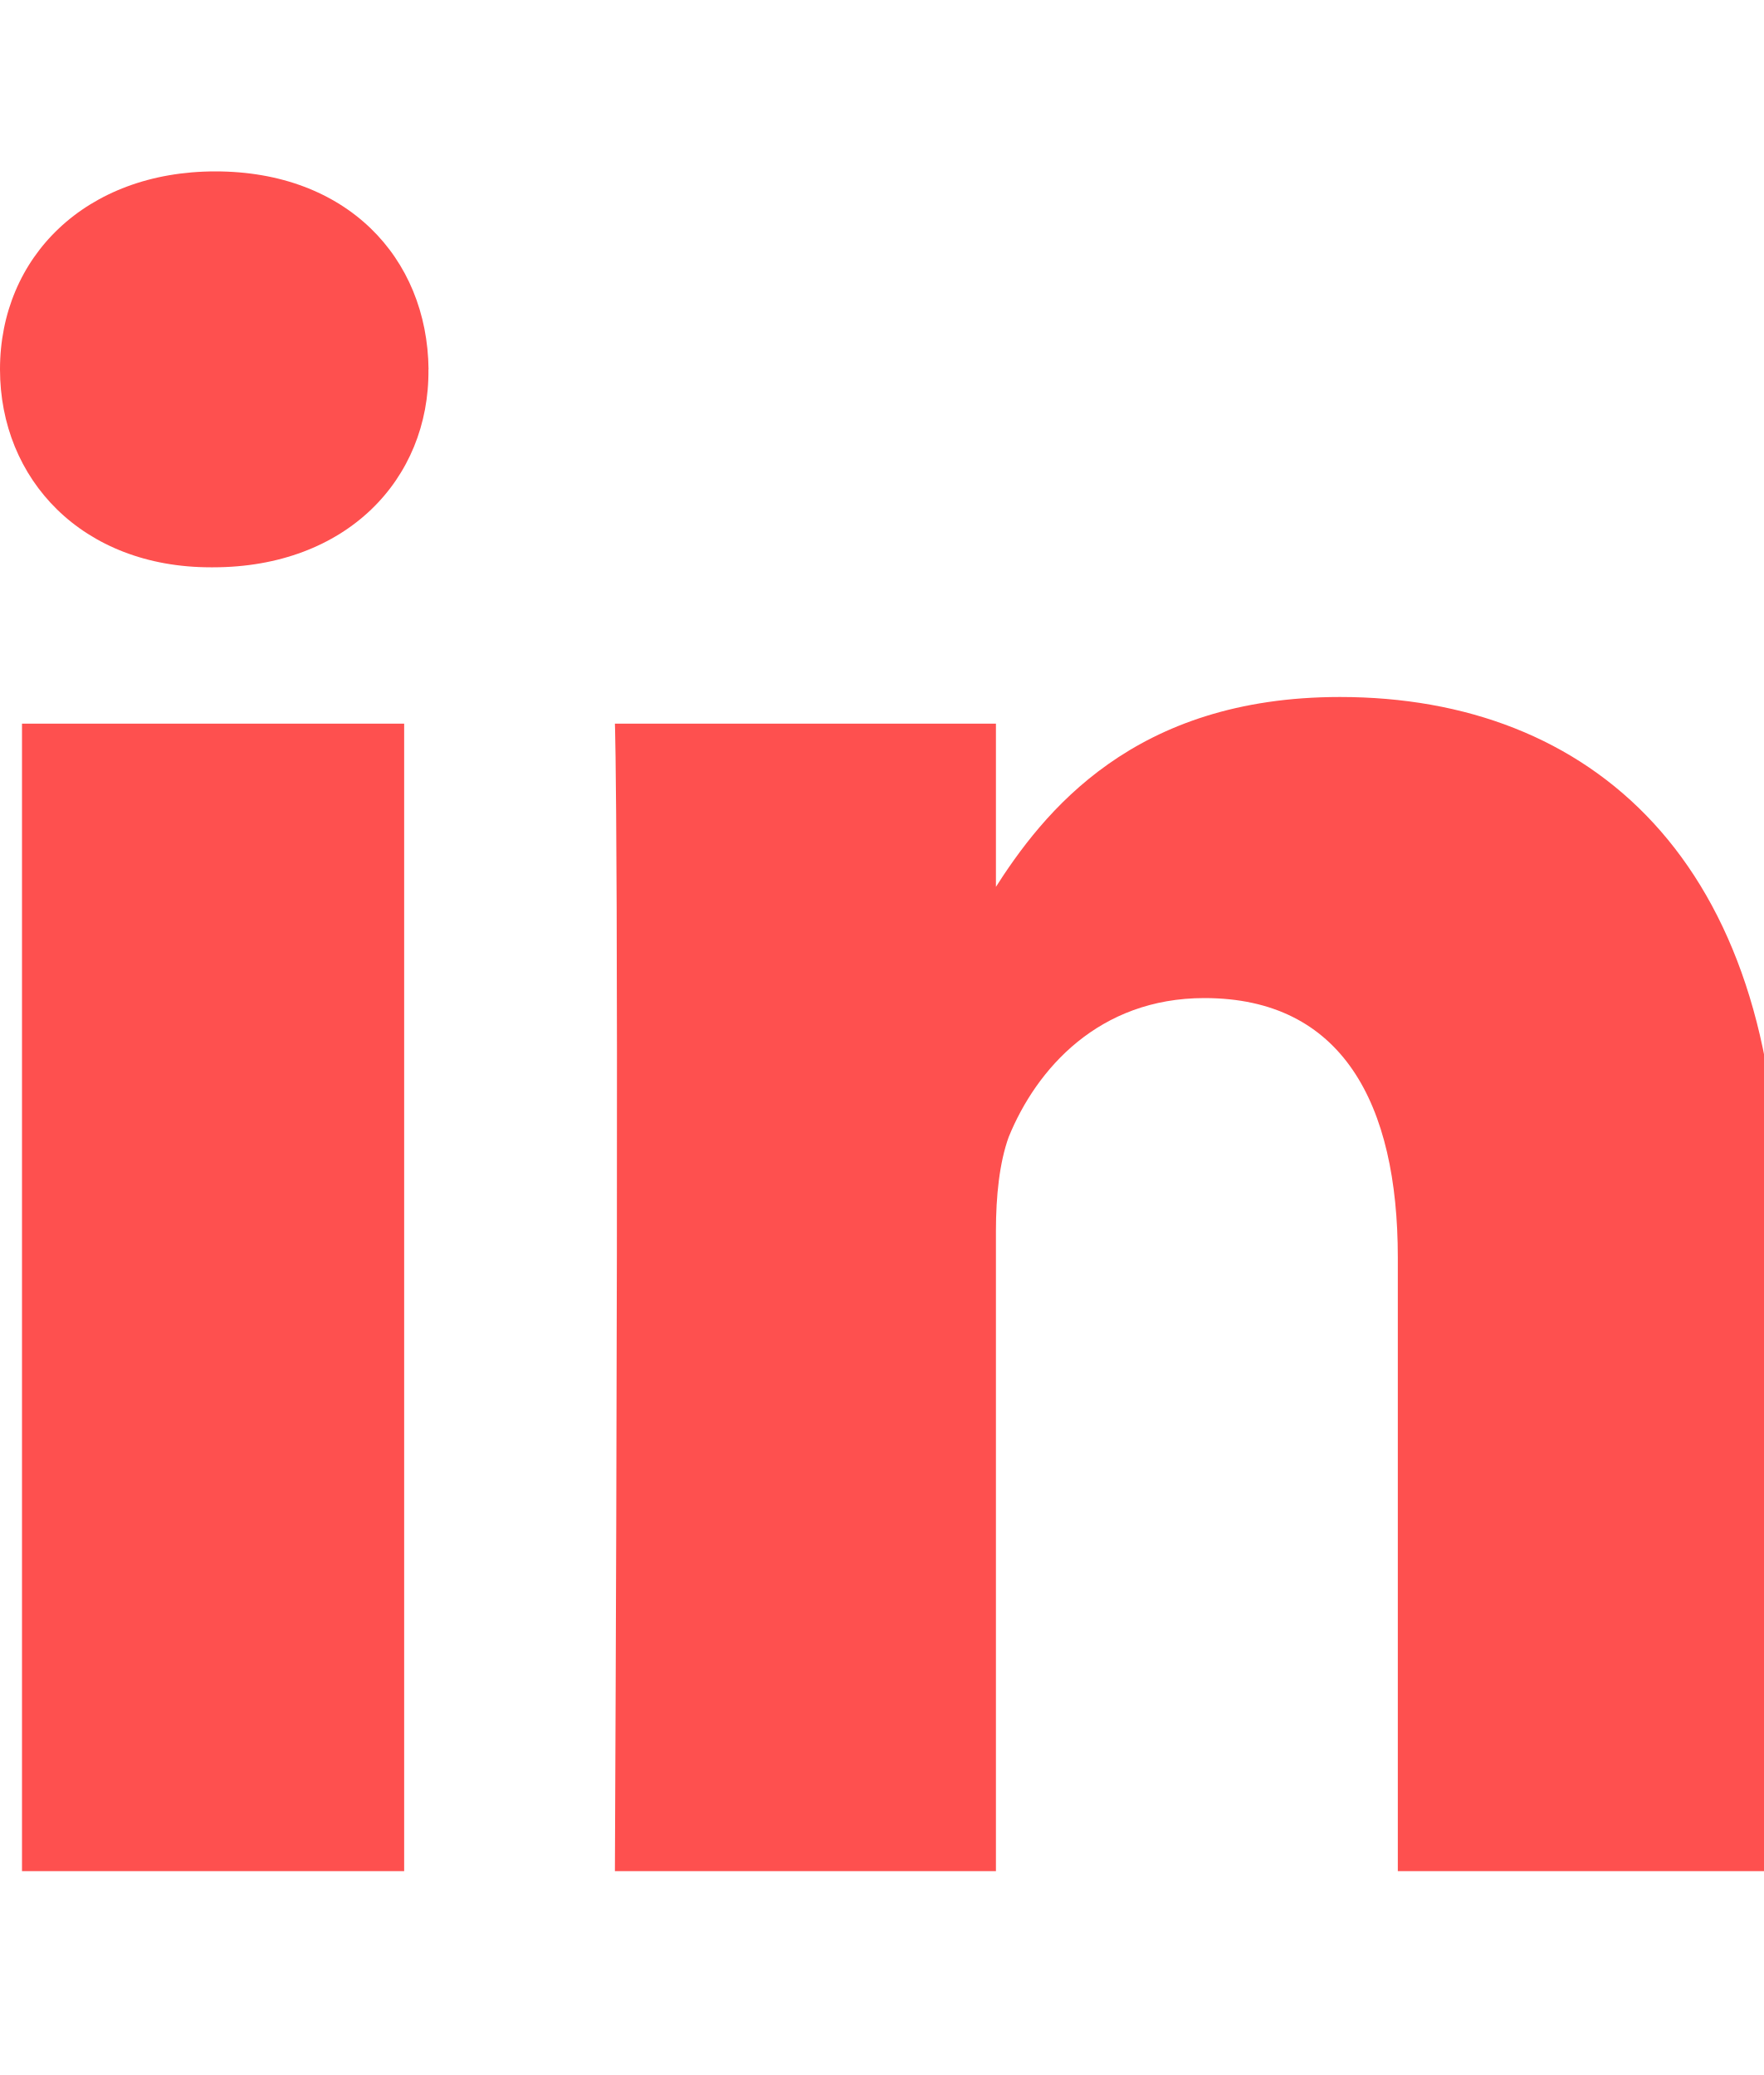
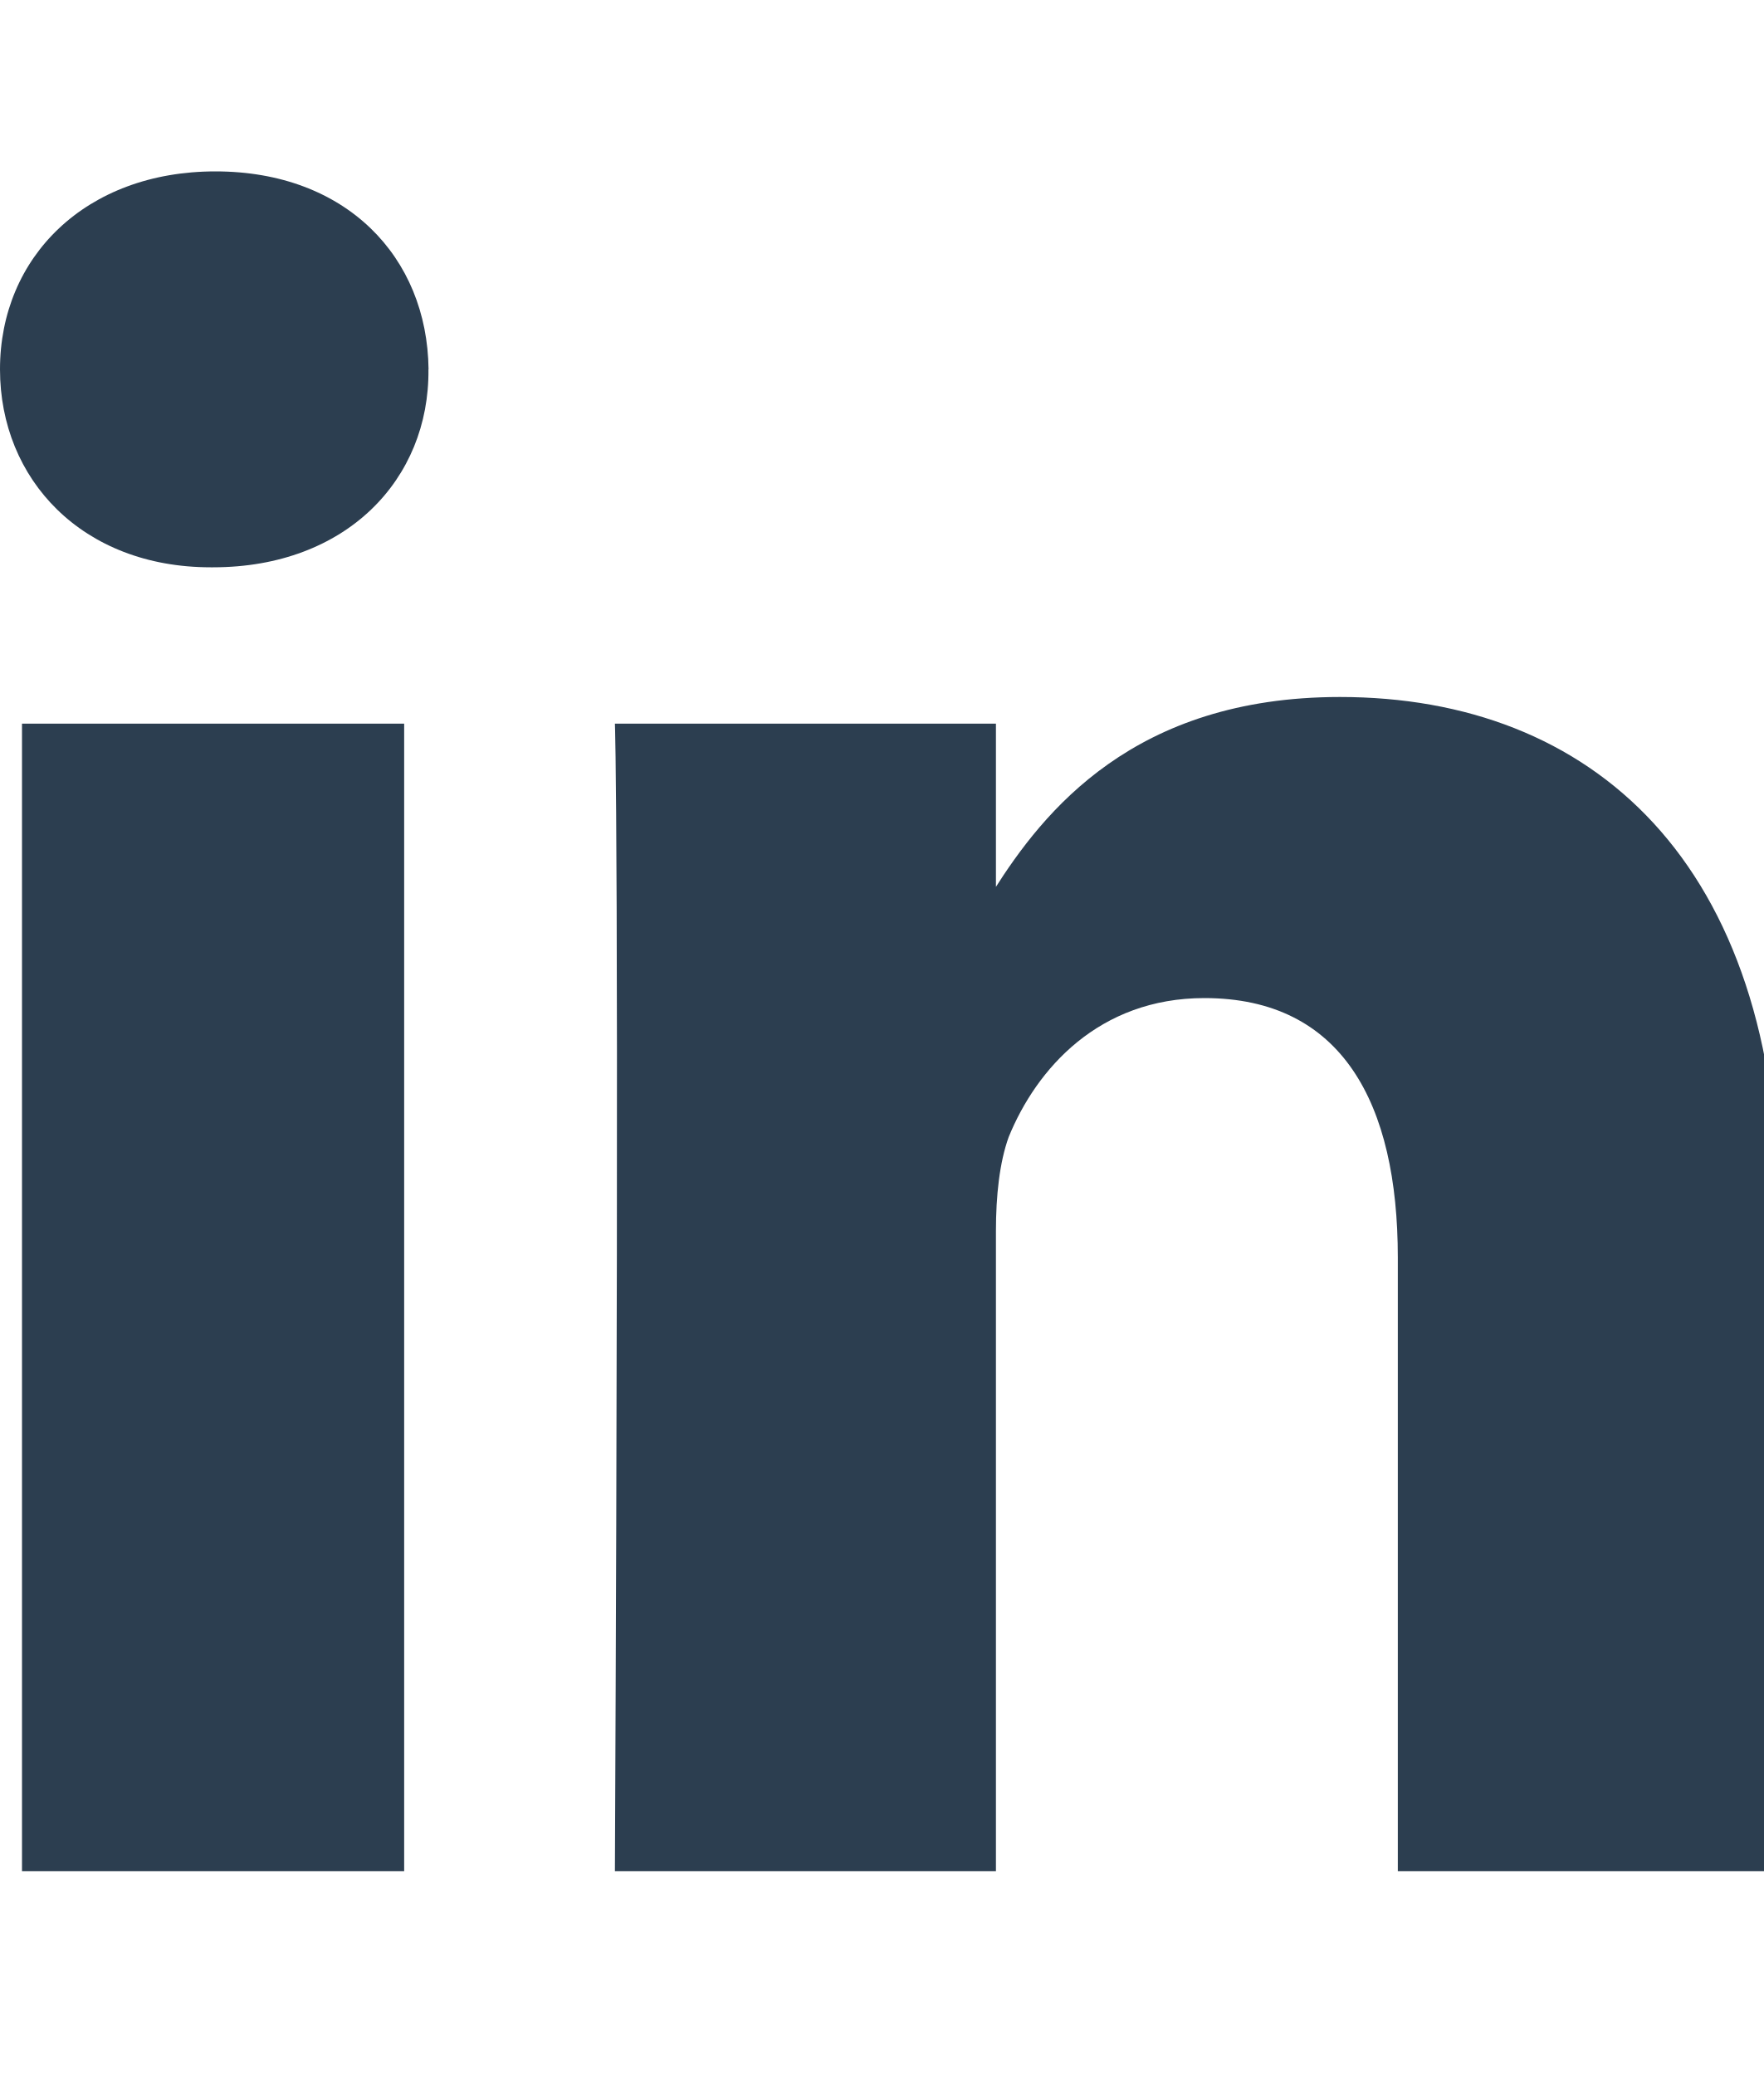
- <svg xmlns="http://www.w3.org/2000/svg" version="1.1" width="17" height="20" viewBox="0 0 17 20">
-   <path fill="#fe504f" d="M3.895 6.975v11.060h-3.683v-11.060h3.683zM4.129 3.56c0.011 1.060-0.792 1.908-2.076 1.908v0h-0.022c-1.239 0-2.031-0.848-2.031-1.908 0-1.083 0.826-1.908 2.076-1.908 1.261 0 2.042 0.826 2.054 1.908zM17.143 11.696v6.339h-3.672v-5.915c0-1.484-0.536-2.5-1.864-2.5-1.016 0-1.618 0.681-1.886 1.339-0.089 0.246-0.123 0.569-0.123 0.904v6.172h-3.672c0.045-10.022 0-11.060 0-11.060h3.672v1.607h-0.022c0.48-0.759 1.35-1.864 3.337-1.864 2.422 0 4.23 1.585 4.23 4.978z" />
+ <svg xmlns="http://www.w3.org/2000/svg" version="1.1" width="17" height="20" viewBox="0 0 17 20" id="svg2">
+   <defs id="defs10" />
+   <path fill="#fe504f" d="M3.895 6.975v11.060h-3.683v-11.060h3.683zM4.129 3.56c0.011 1.060-0.792 1.908-2.076 1.908v0h-0.022c-1.239 0-2.031-0.848-2.031-1.908 0-1.083 0.826-1.908 2.076-1.908 1.261 0 2.042 0.826 2.054 1.908zM17.143 11.696v6.339h-3.672v-5.915c0-1.484-0.536-2.5-1.864-2.5-1.016 0-1.618 0.681-1.886 1.339-0.089 0.246-0.123 0.569-0.123 0.904v6.172h-3.672c0.045-10.022 0-11.060 0-11.060h3.672v1.607h-0.022c0.48-0.759 1.35-1.864 3.337-1.864 2.422 0 4.23 1.585 4.23 4.978z" id="path6" style="fill:#2c3e50;fill-opacity:1" />
</svg>
